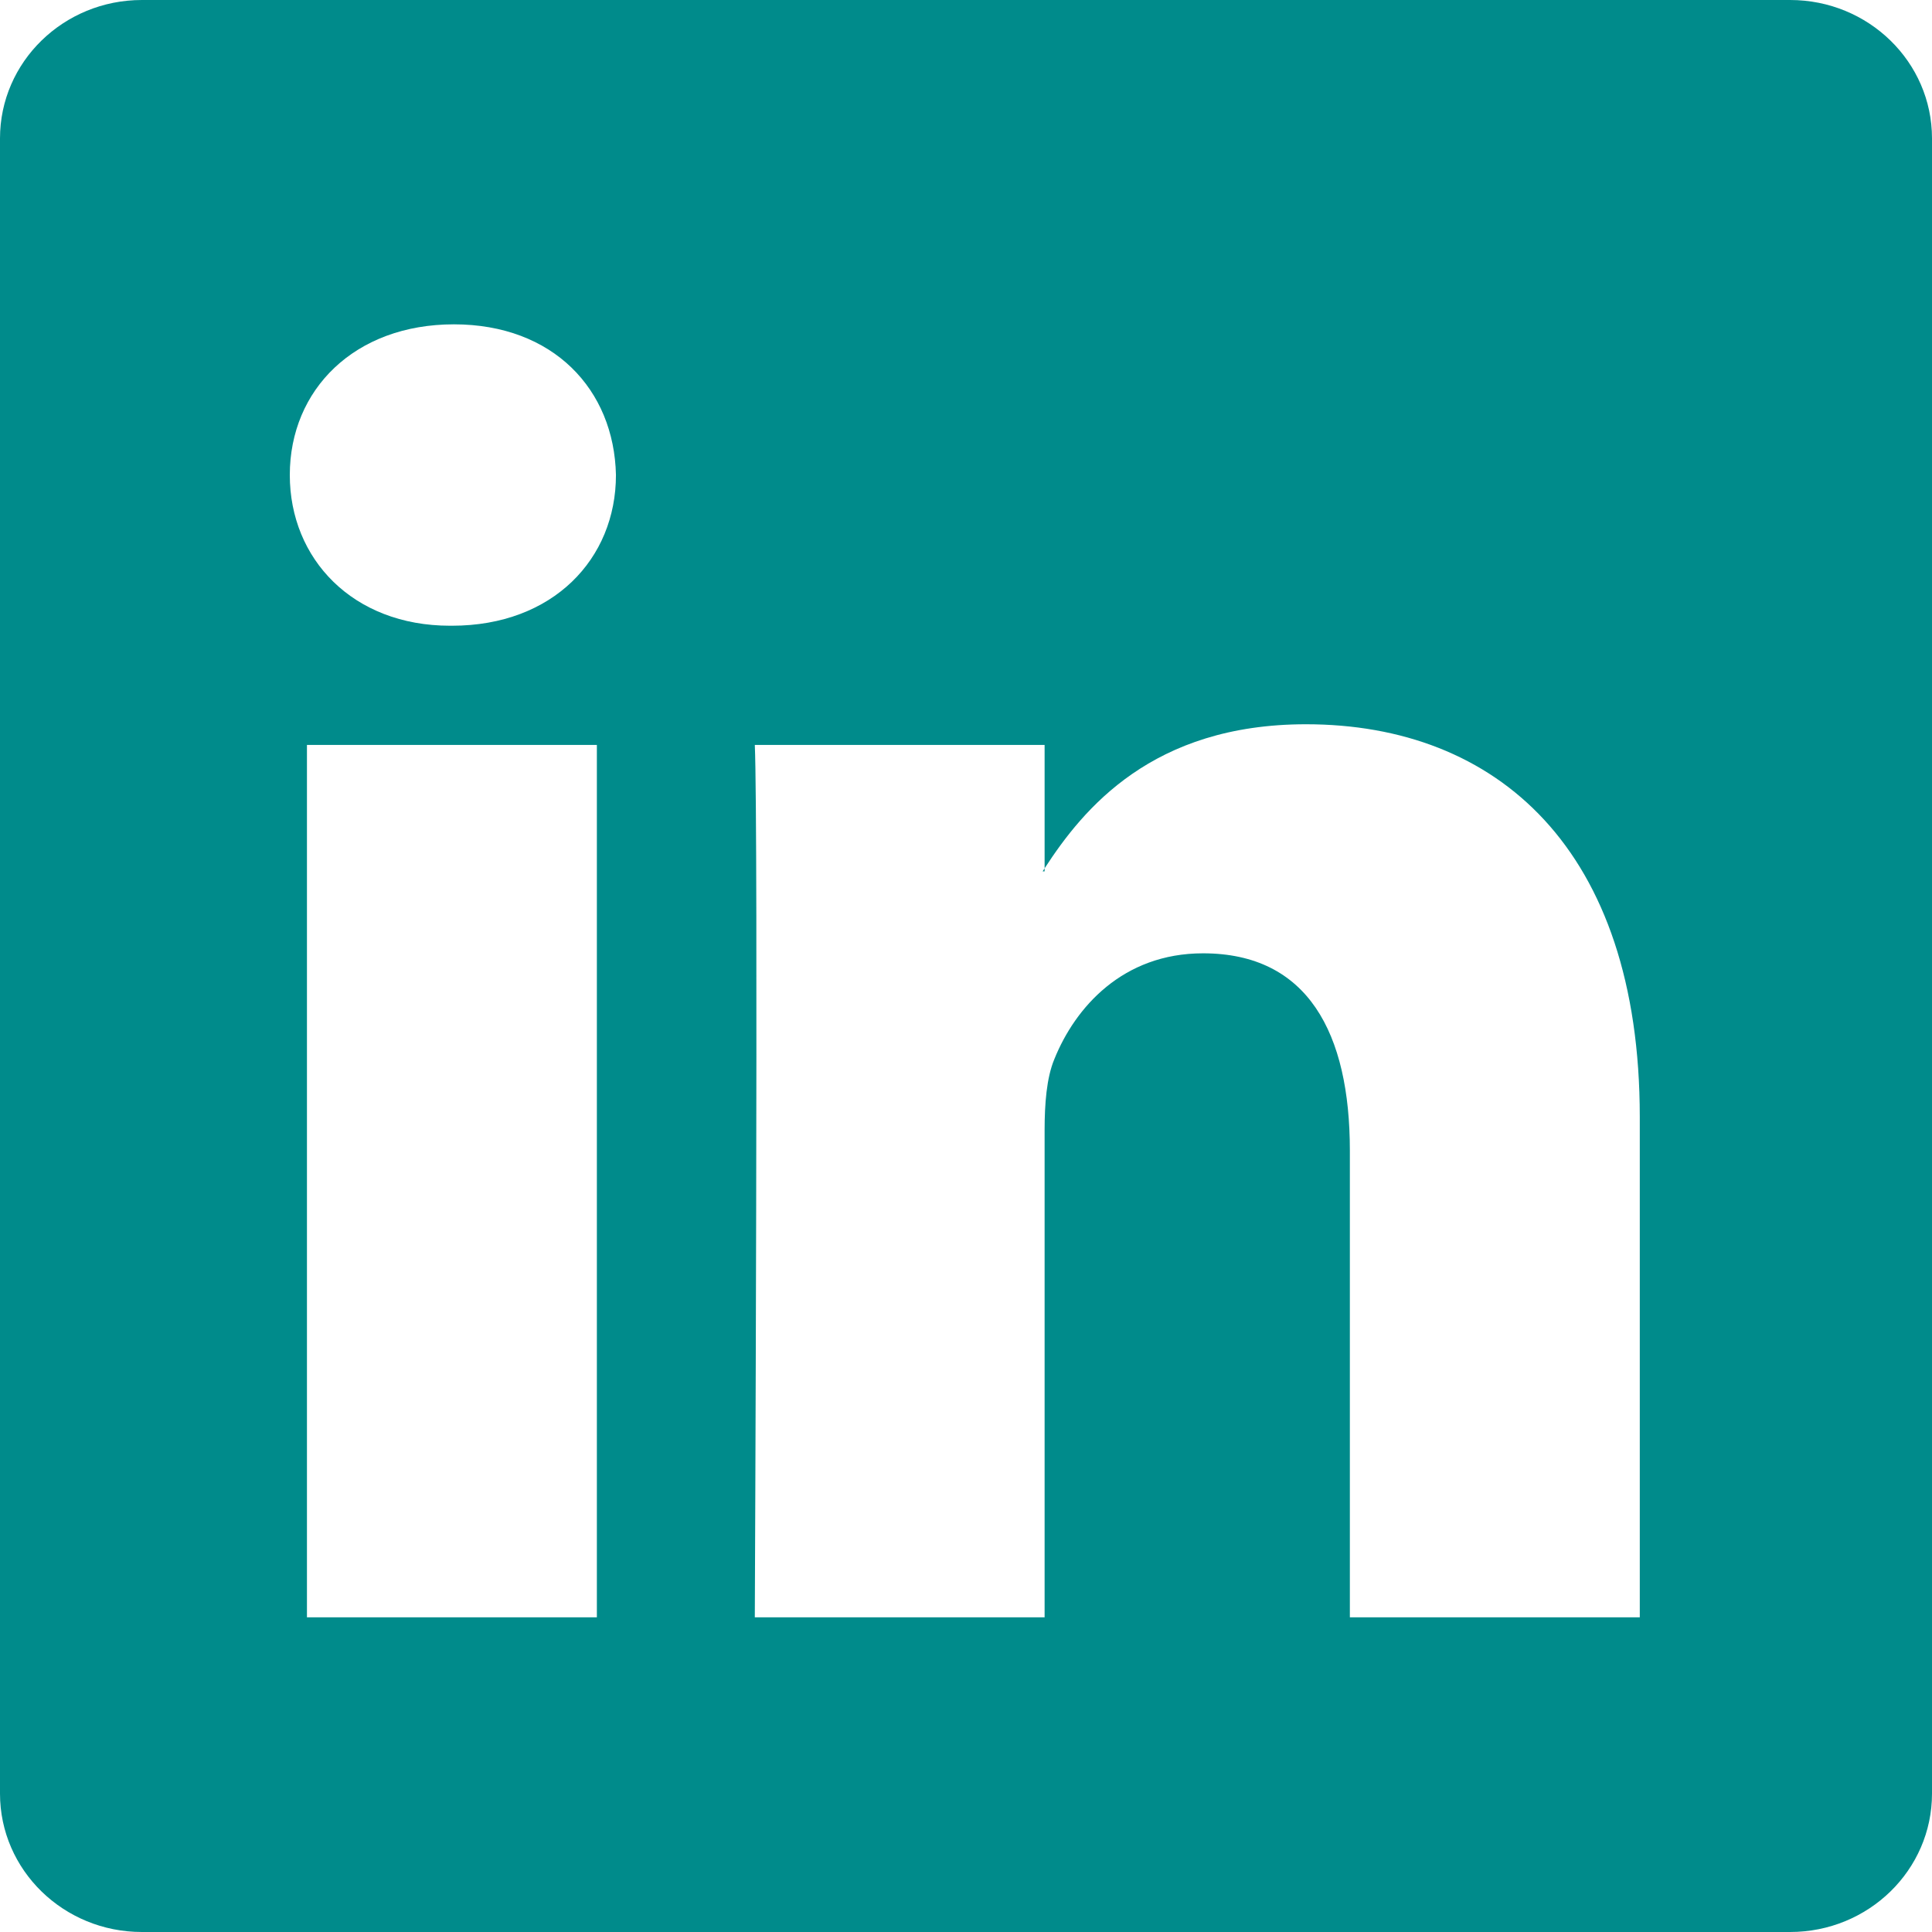
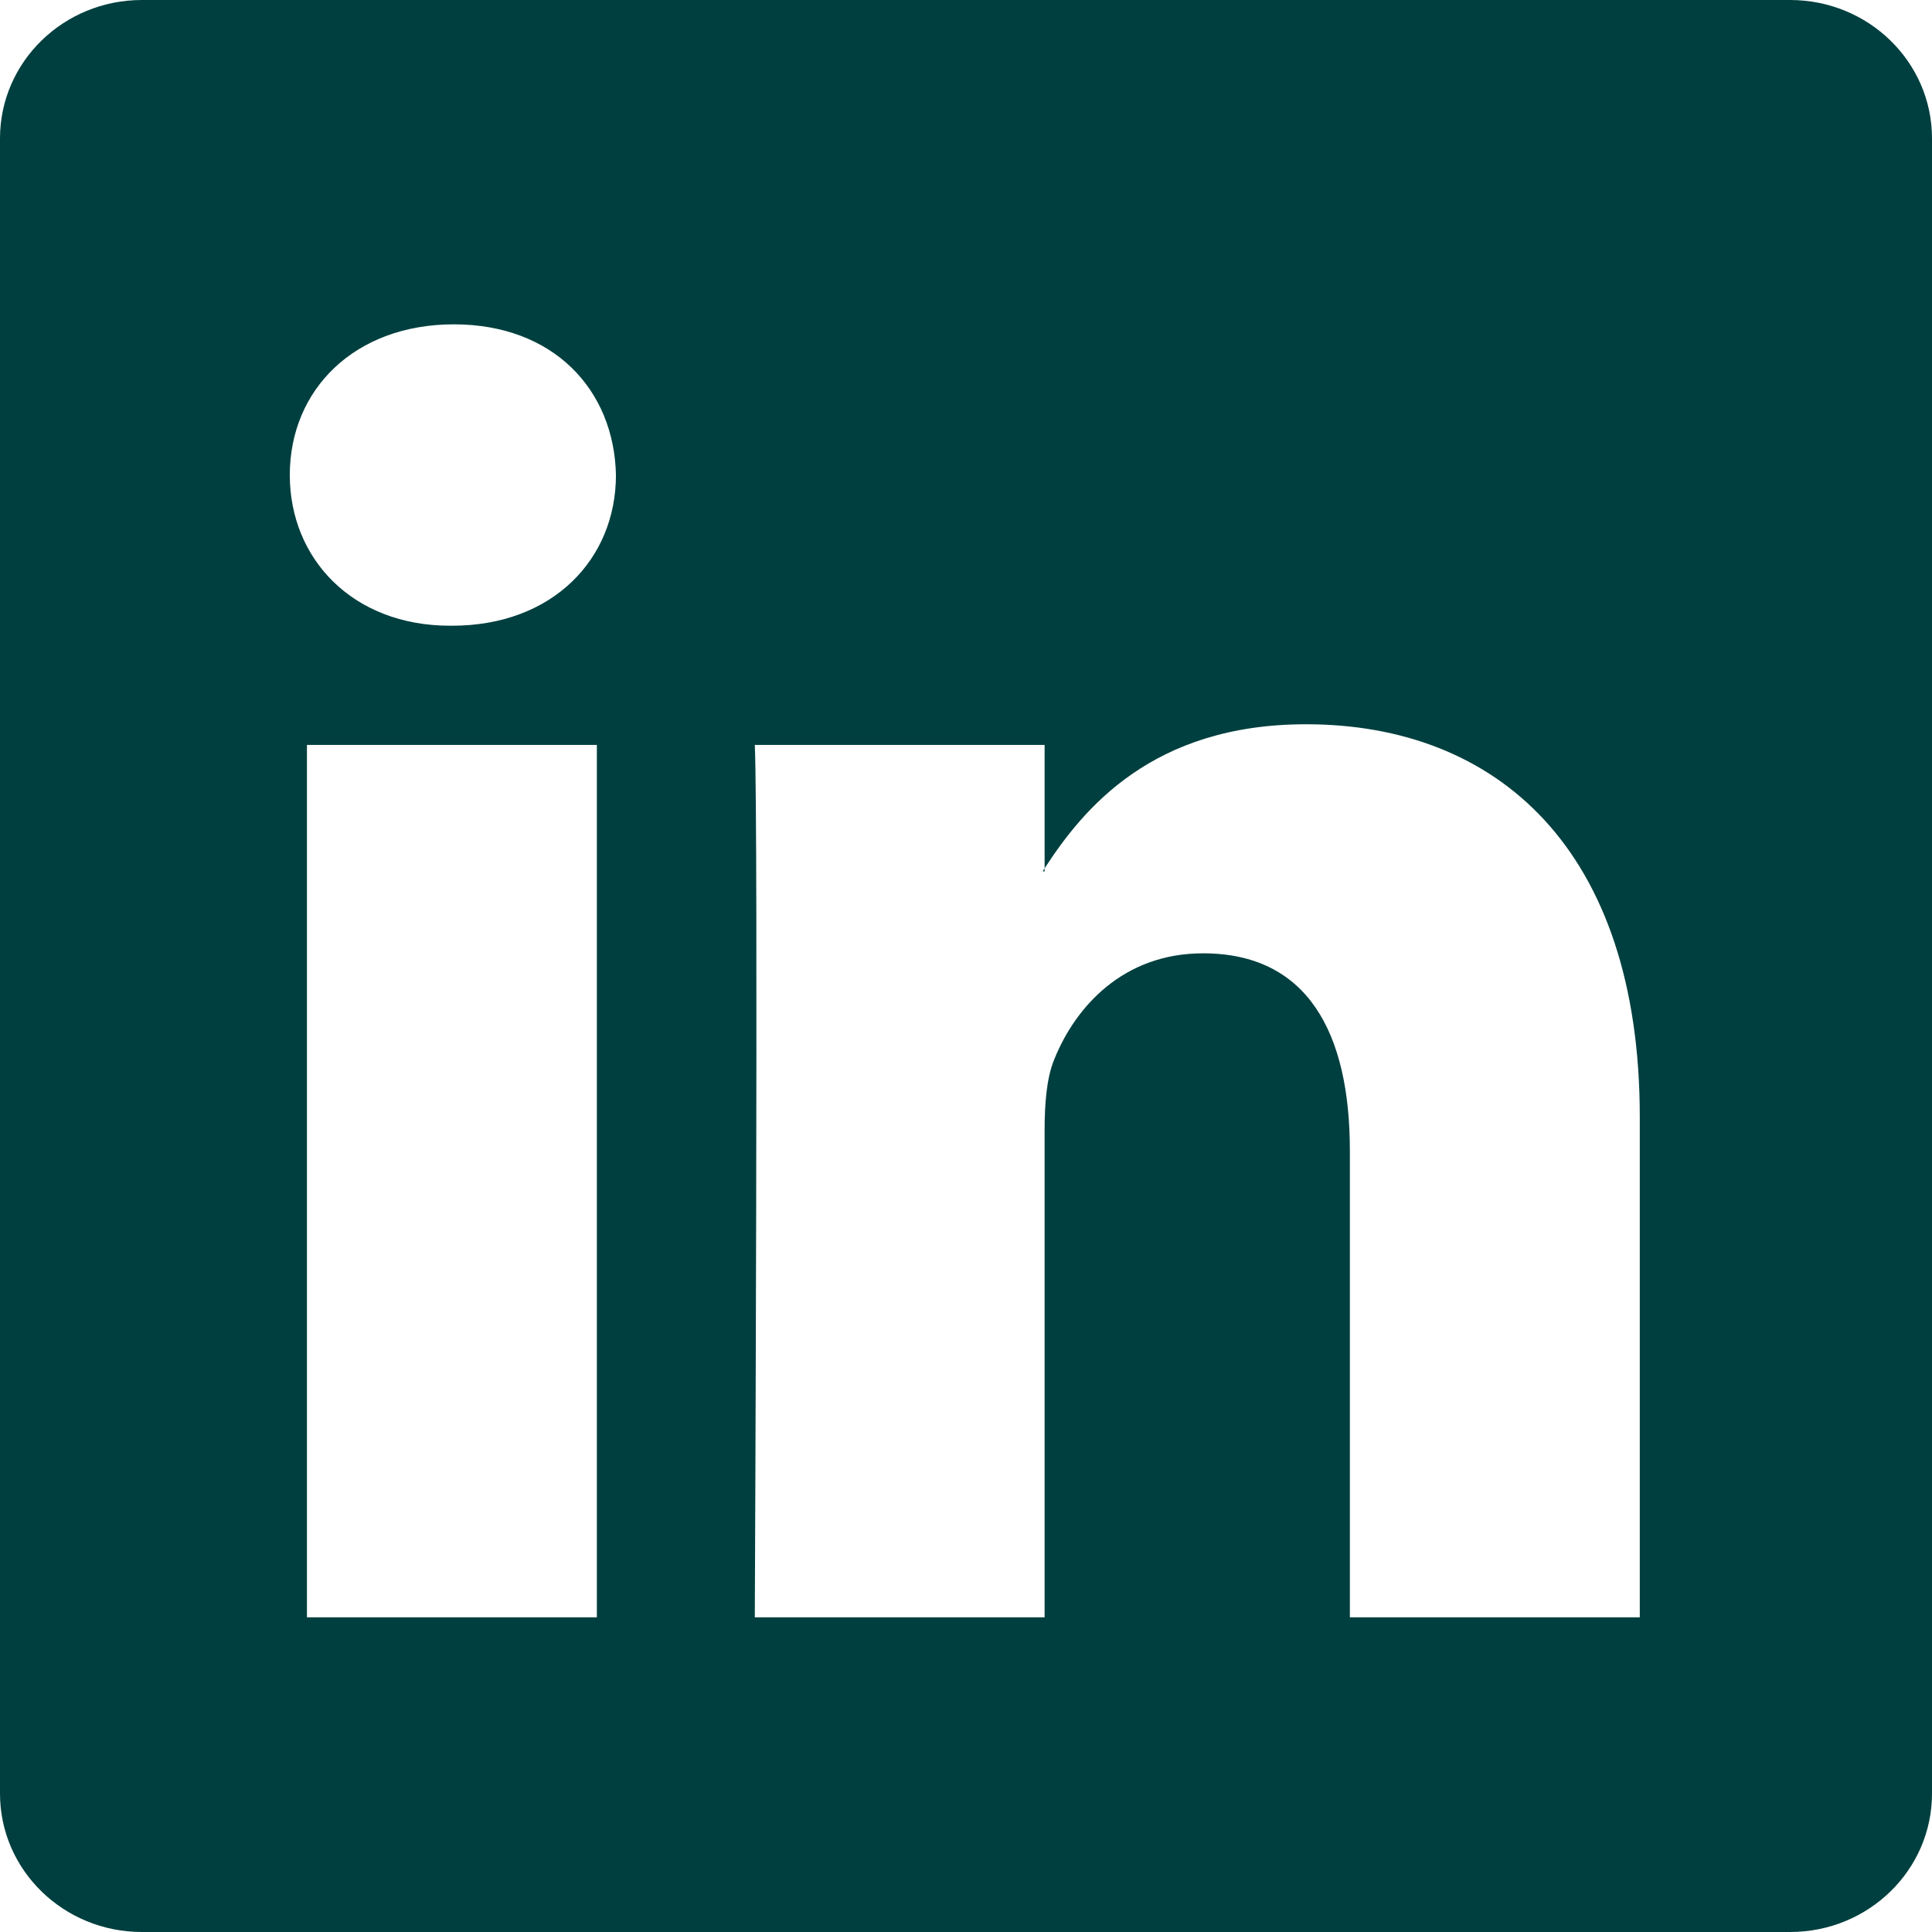
- <svg xmlns="http://www.w3.org/2000/svg" width="16" height="16" fill="#008b8b" class="bi bi-linkedin" viewBox="0 0 16 16">
+ <svg xmlns="http://www.w3.org/2000/svg" width="16" height="16" fill="#003f3f" class="bi bi-linkedin" viewBox="0 0 16 16">
  <path d="M0 1.146C0 .513.526 0 1.175 0h13.65C15.474 0 16 .513 16 1.146v13.708c0 .633-.526 1.146-1.175 1.146H1.175C.526 16 0 15.487 0 14.854zm4.943 12.248V6.169H2.542v7.225zm-1.2-8.212c.837 0 1.358-.554 1.358-1.248-.015-.709-.52-1.248-1.342-1.248S2.4 3.226 2.4 3.934c0 .694.521 1.248 1.327 1.248zm4.908 8.212V9.359c0-.216.016-.432.08-.586.173-.431.568-.878 1.232-.878.869 0 1.216.662 1.216 1.634v3.865h2.401V9.25c0-2.22-1.184-3.252-2.764-3.252-1.274 0-1.845.7-2.165 1.193v.025h-.016l.016-.025V6.169h-2.4c.03.678 0 7.225 0 7.225z" />
</svg>
